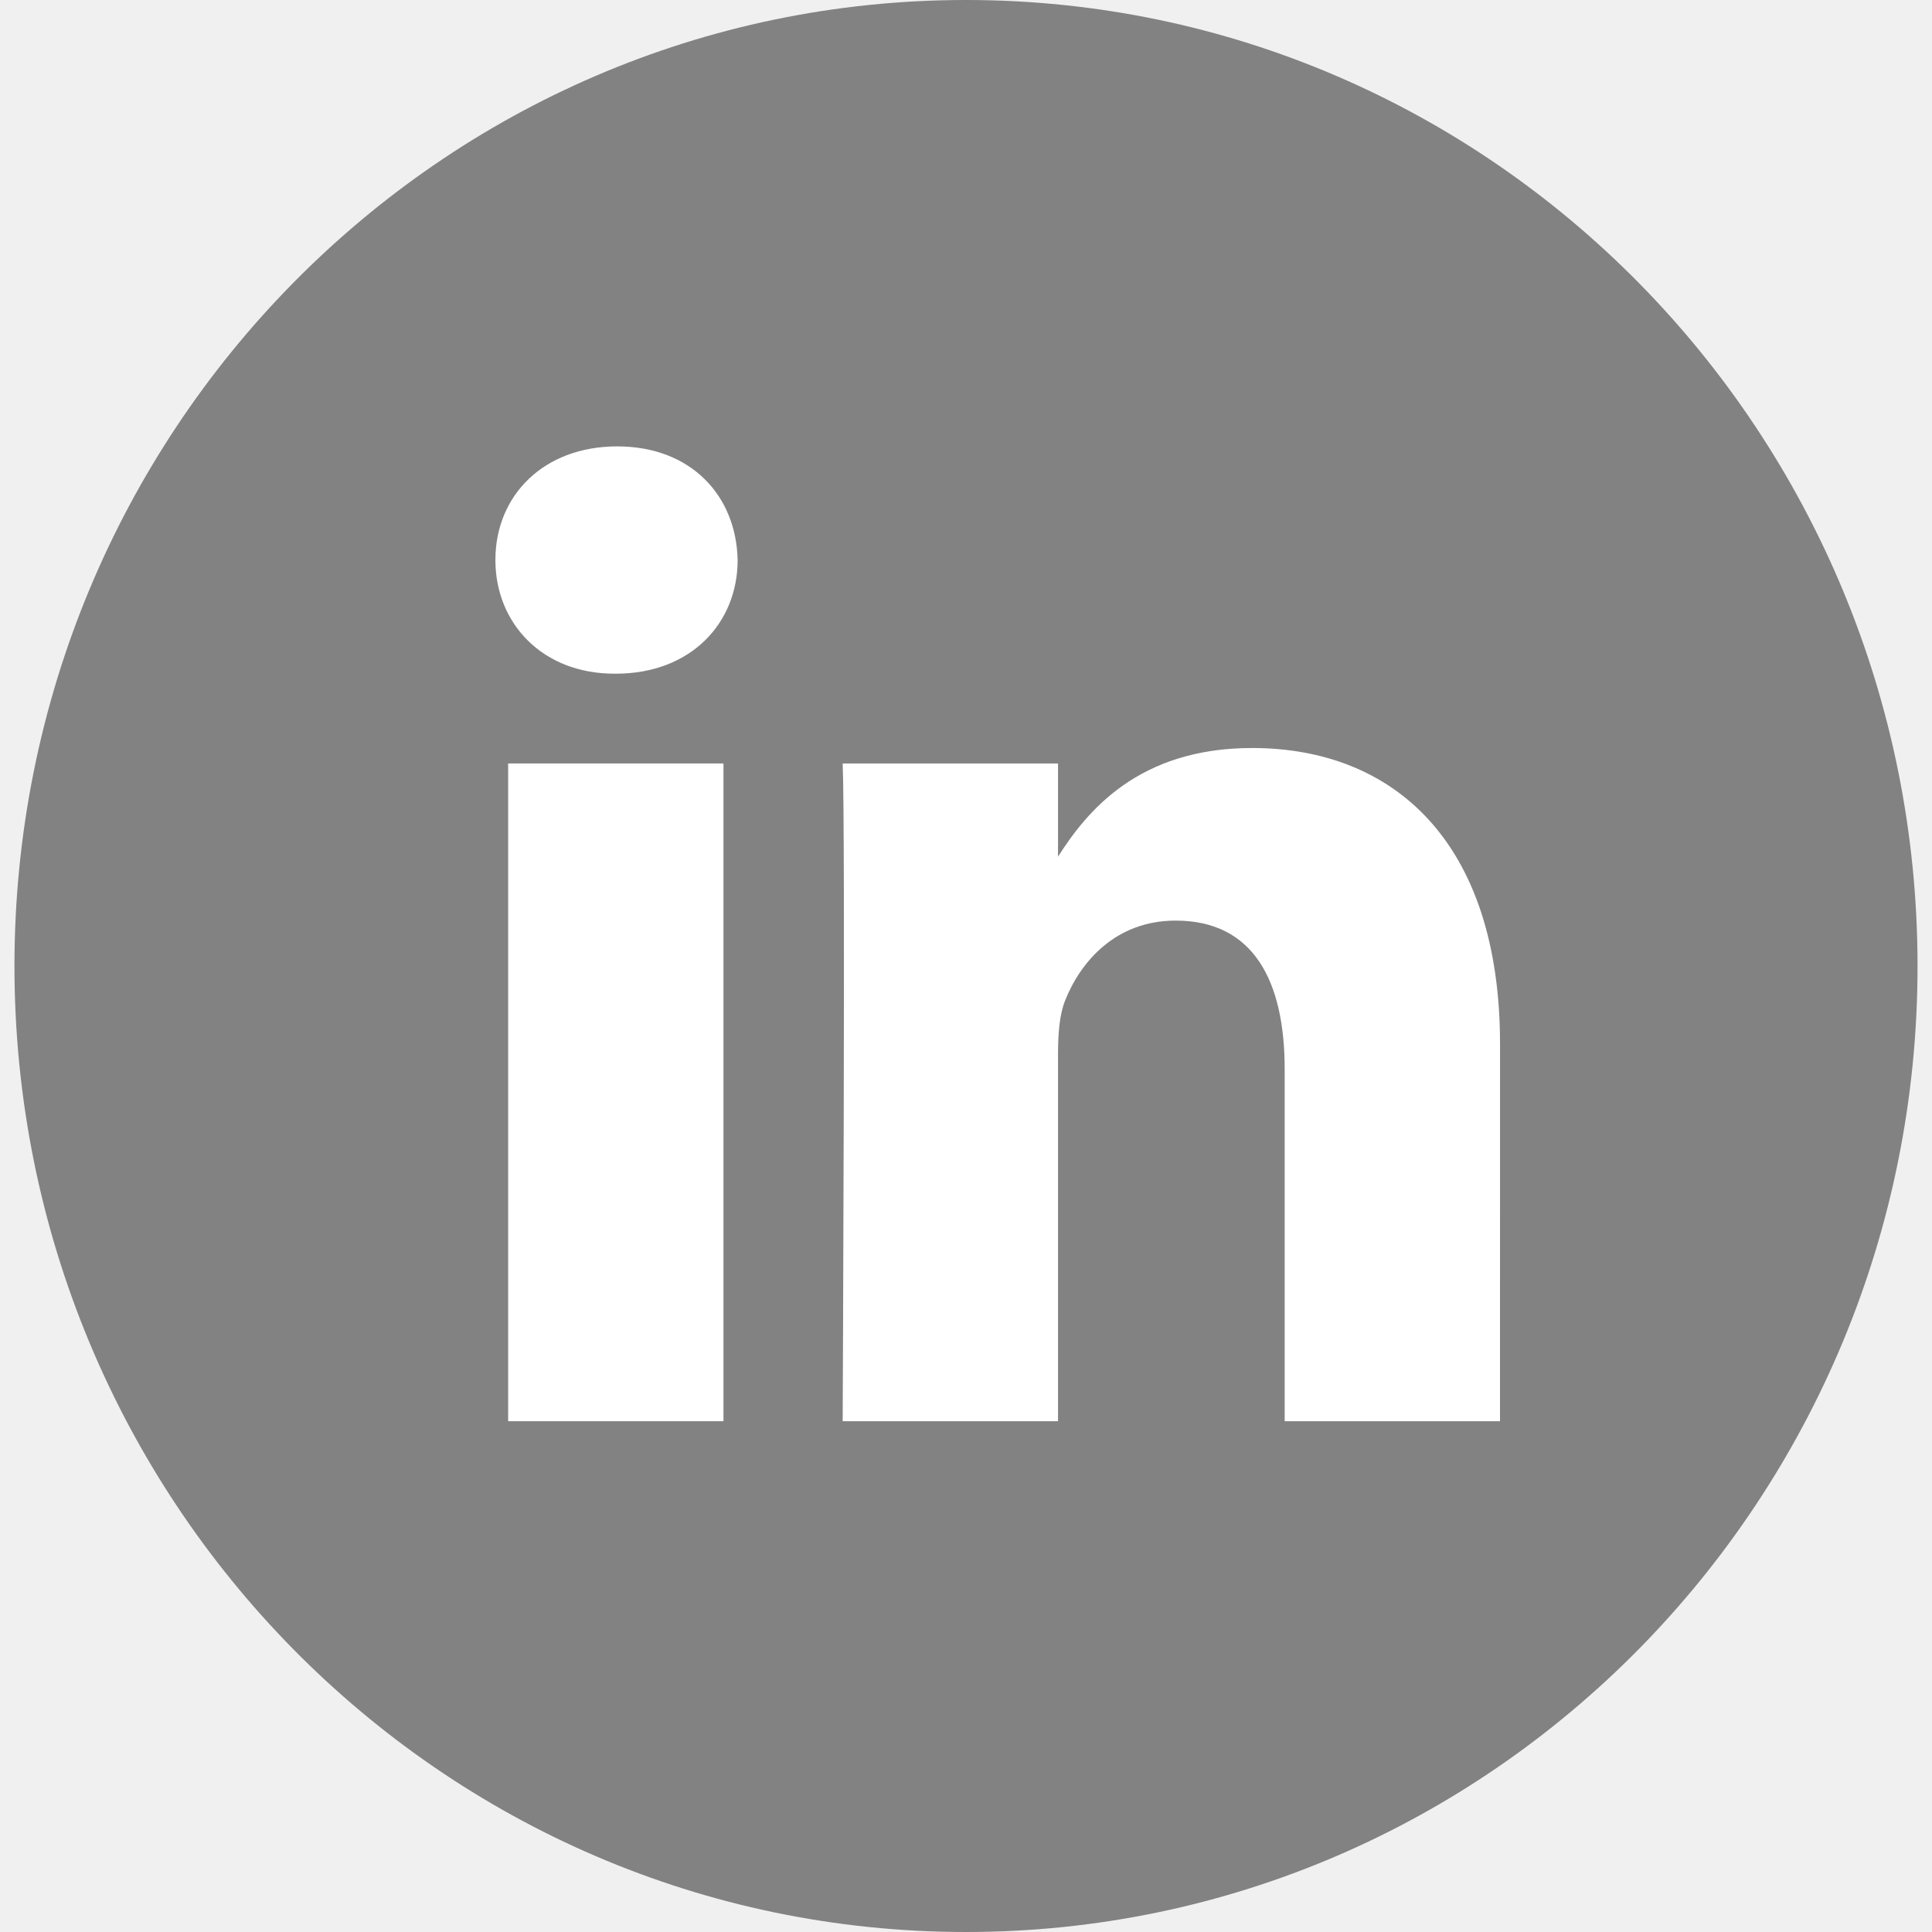
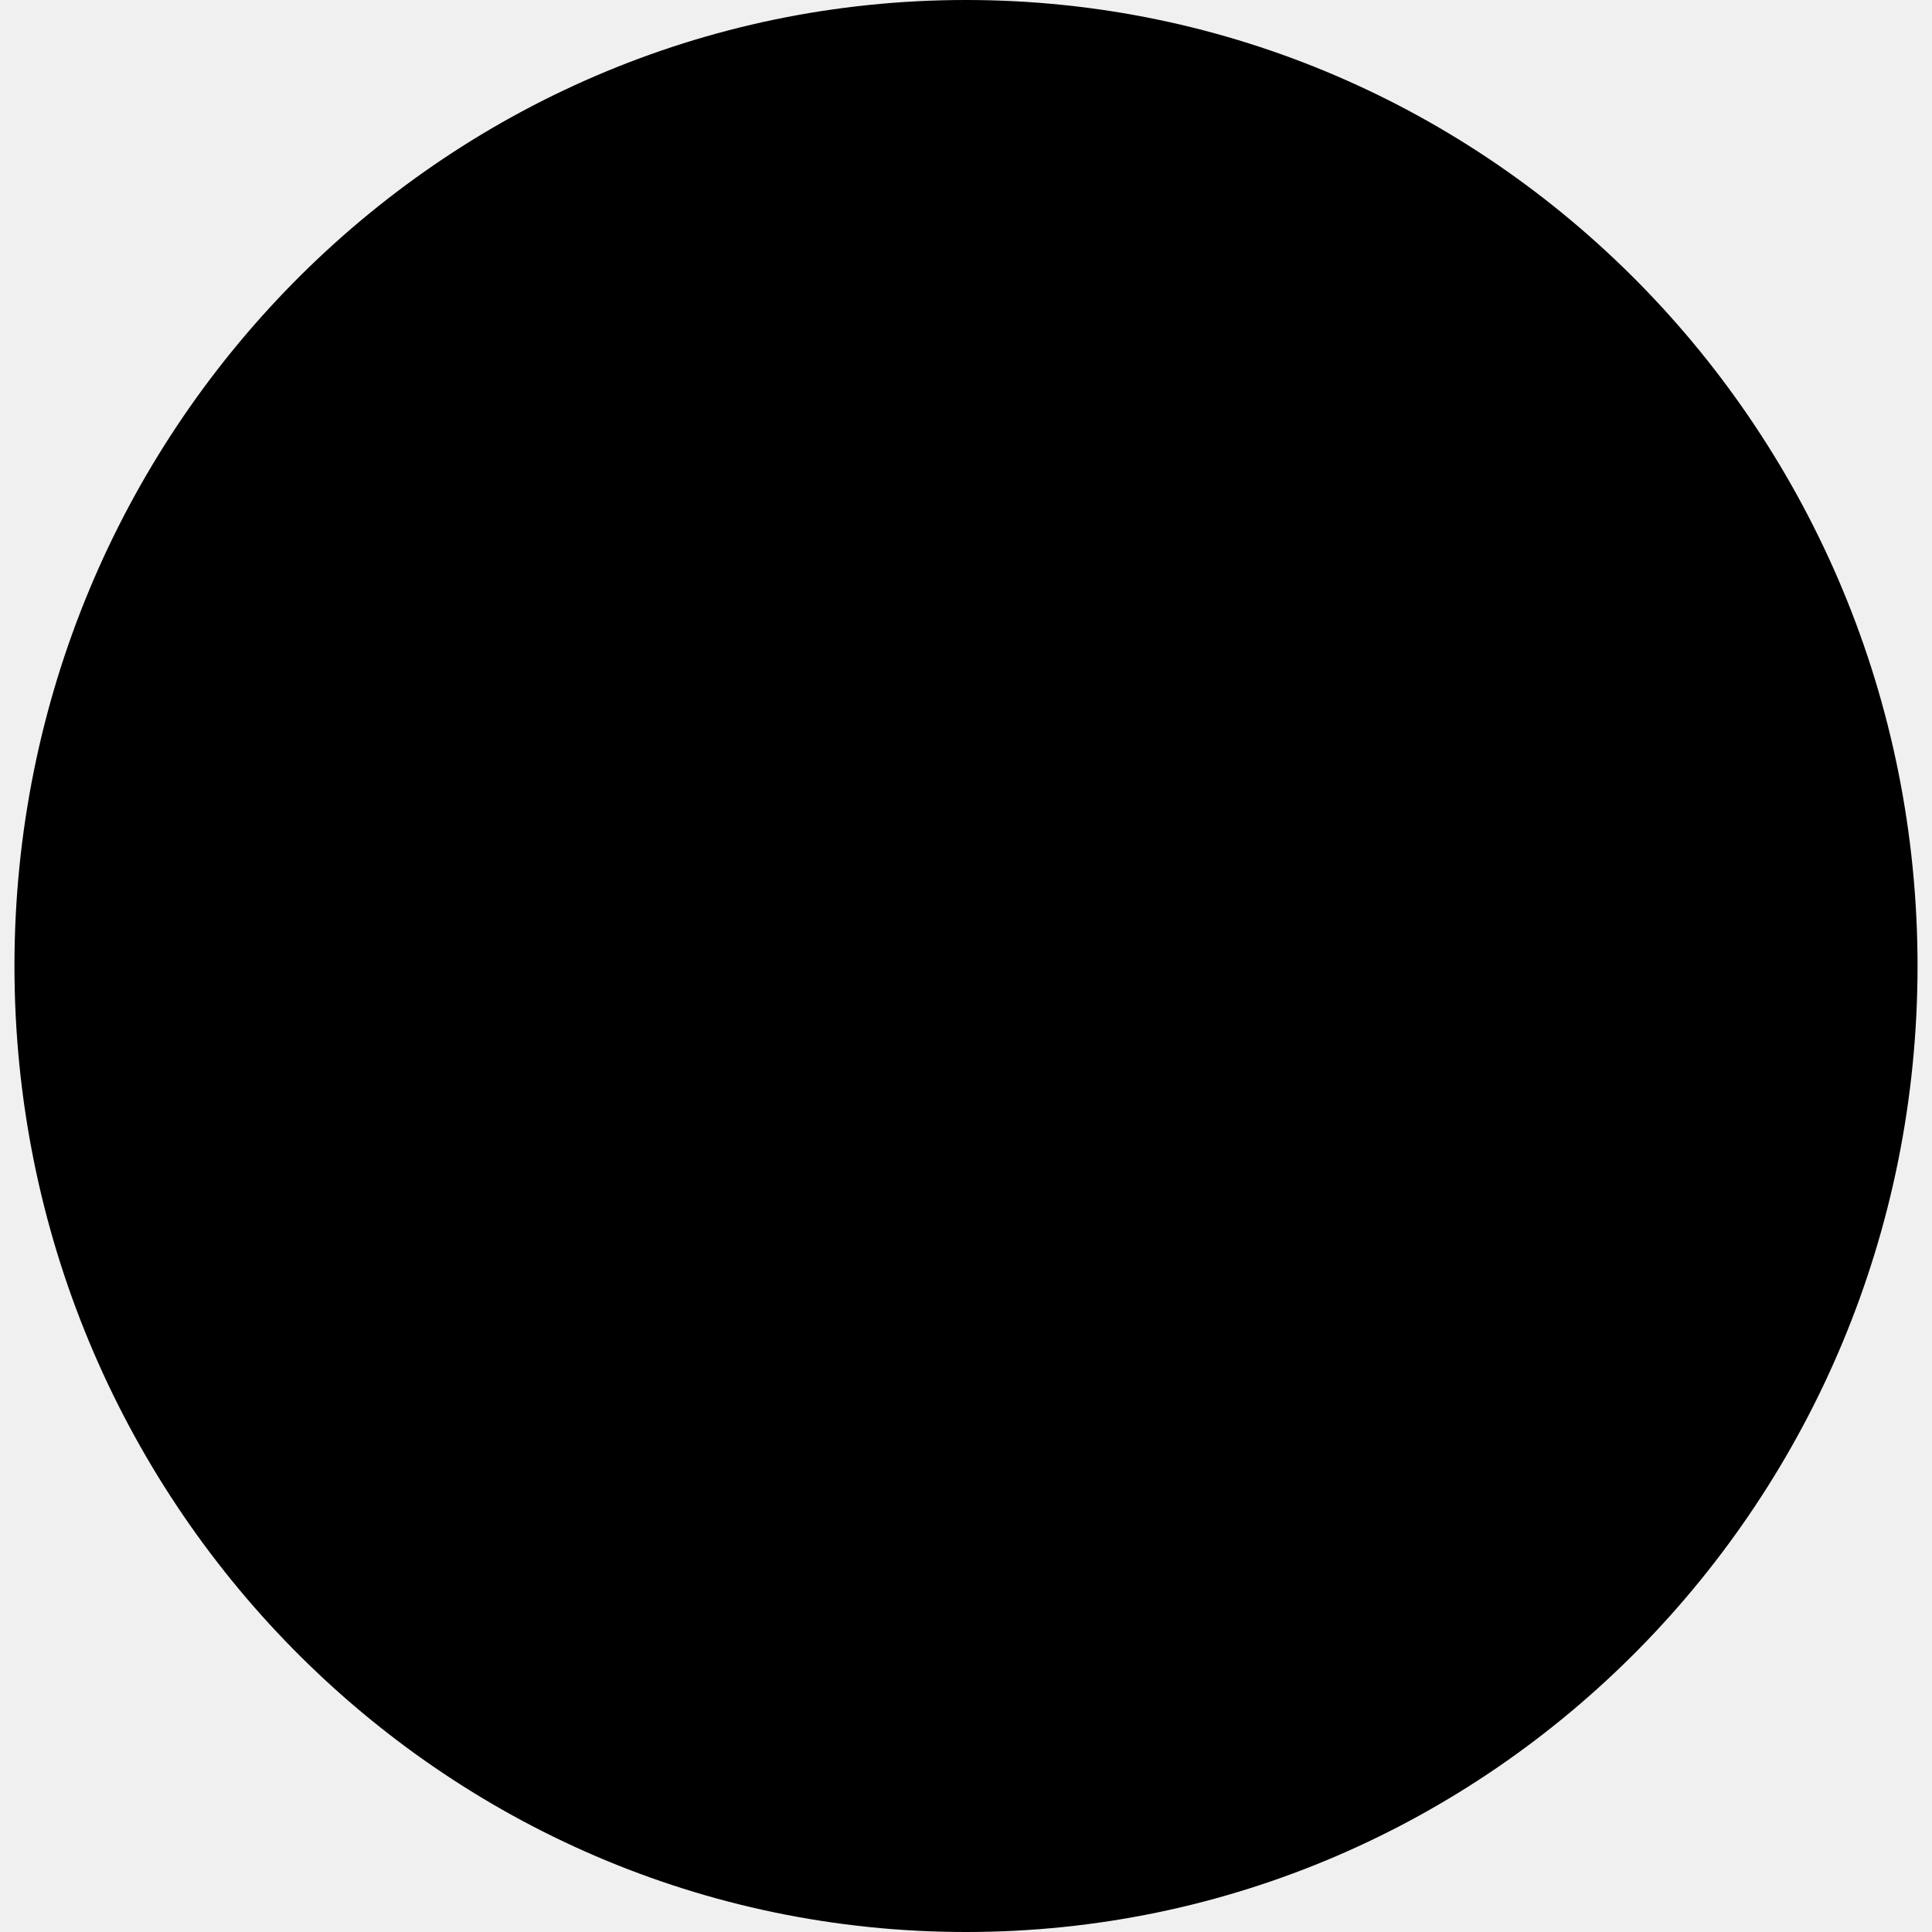
<svg viewBox="0 0 60 60">
-   <path d="M0.449,30 C0.449,13.431 13.68,0 30,0 C46.32,0 59.551,13.431 59.551,30 C59.551,46.569 46.32,60 30,60 C13.68,60 0.449,46.569 0.449,30 Z M0.449,30" fill="#828282" />
-   <path d="M22.468,23.71 L15.781,23.71 L15.781,44.137 L22.468,44.137 L22.468,23.71 Z M22.468,23.71" fill="#FFFFFF" />
-   <path d="M22.908,17.391 C22.865,15.388 21.456,13.863 19.169,13.863 C16.881,13.863 15.385,15.388 15.385,17.391 C15.385,19.352 16.837,20.922 19.082,20.922 L19.125,20.922 C21.456,20.922 22.908,19.352 22.908,17.391 Z M22.908,17.391" fill="#FFFFFF" />
-   <path d="M46.585,32.425 C46.585,26.15 43.286,23.23 38.885,23.23 C35.335,23.23 33.745,25.213 32.858,26.604 L32.858,23.71 L26.17,23.71 C26.258,25.627 26.17,44.137 26.17,44.137 L32.858,44.137 L32.858,32.729 C32.858,32.119 32.901,31.51 33.078,31.073 C33.561,29.853 34.661,28.59 36.509,28.59 C38.93,28.59 39.897,30.463 39.897,33.208 L39.897,44.137 L46.584,44.137 L46.585,32.425 Z M46.585,32.425" fill="#FFFFFF" />
+   <path d="M0.449,30 C0.449,13.431 13.68,0 30,0 C46.32,0 59.551,13.431 59.551,30 C59.551,46.569 46.32,60 30,60 C13.68,60 0.449,46.569 0.449,30 Z M0.449,30" />
+   <path d="M22.468,23.71 L15.781,23.71 L15.781,44.137 L22.468,44.137 L22.468,23.71 Z M22.468,23.71" />
+   <path d="M22.908,17.391 C22.865,15.388 21.456,13.863 19.169,13.863 C16.881,13.863 15.385,15.388 15.385,17.391 C15.385,19.352 16.837,20.922 19.082,20.922 L19.125,20.922 C21.456,20.922 22.908,19.352 22.908,17.391 Z M22.908,17.391" />
+   <path d="M46.585,32.425 C46.585,26.15 43.286,23.23 38.885,23.23 C35.335,23.23 33.745,25.213 32.858,26.604 L32.858,23.71 L26.17,23.71 C26.258,25.627 26.17,44.137 26.17,44.137 L32.858,44.137 L32.858,32.729 C32.858,32.119 32.901,31.51 33.078,31.073 C33.561,29.853 34.661,28.59 36.509,28.59 C38.93,28.59 39.897,30.463 39.897,33.208 L39.897,44.137 L46.584,44.137 L46.585,32.425 Z M46.585,32.425" />
</svg>
